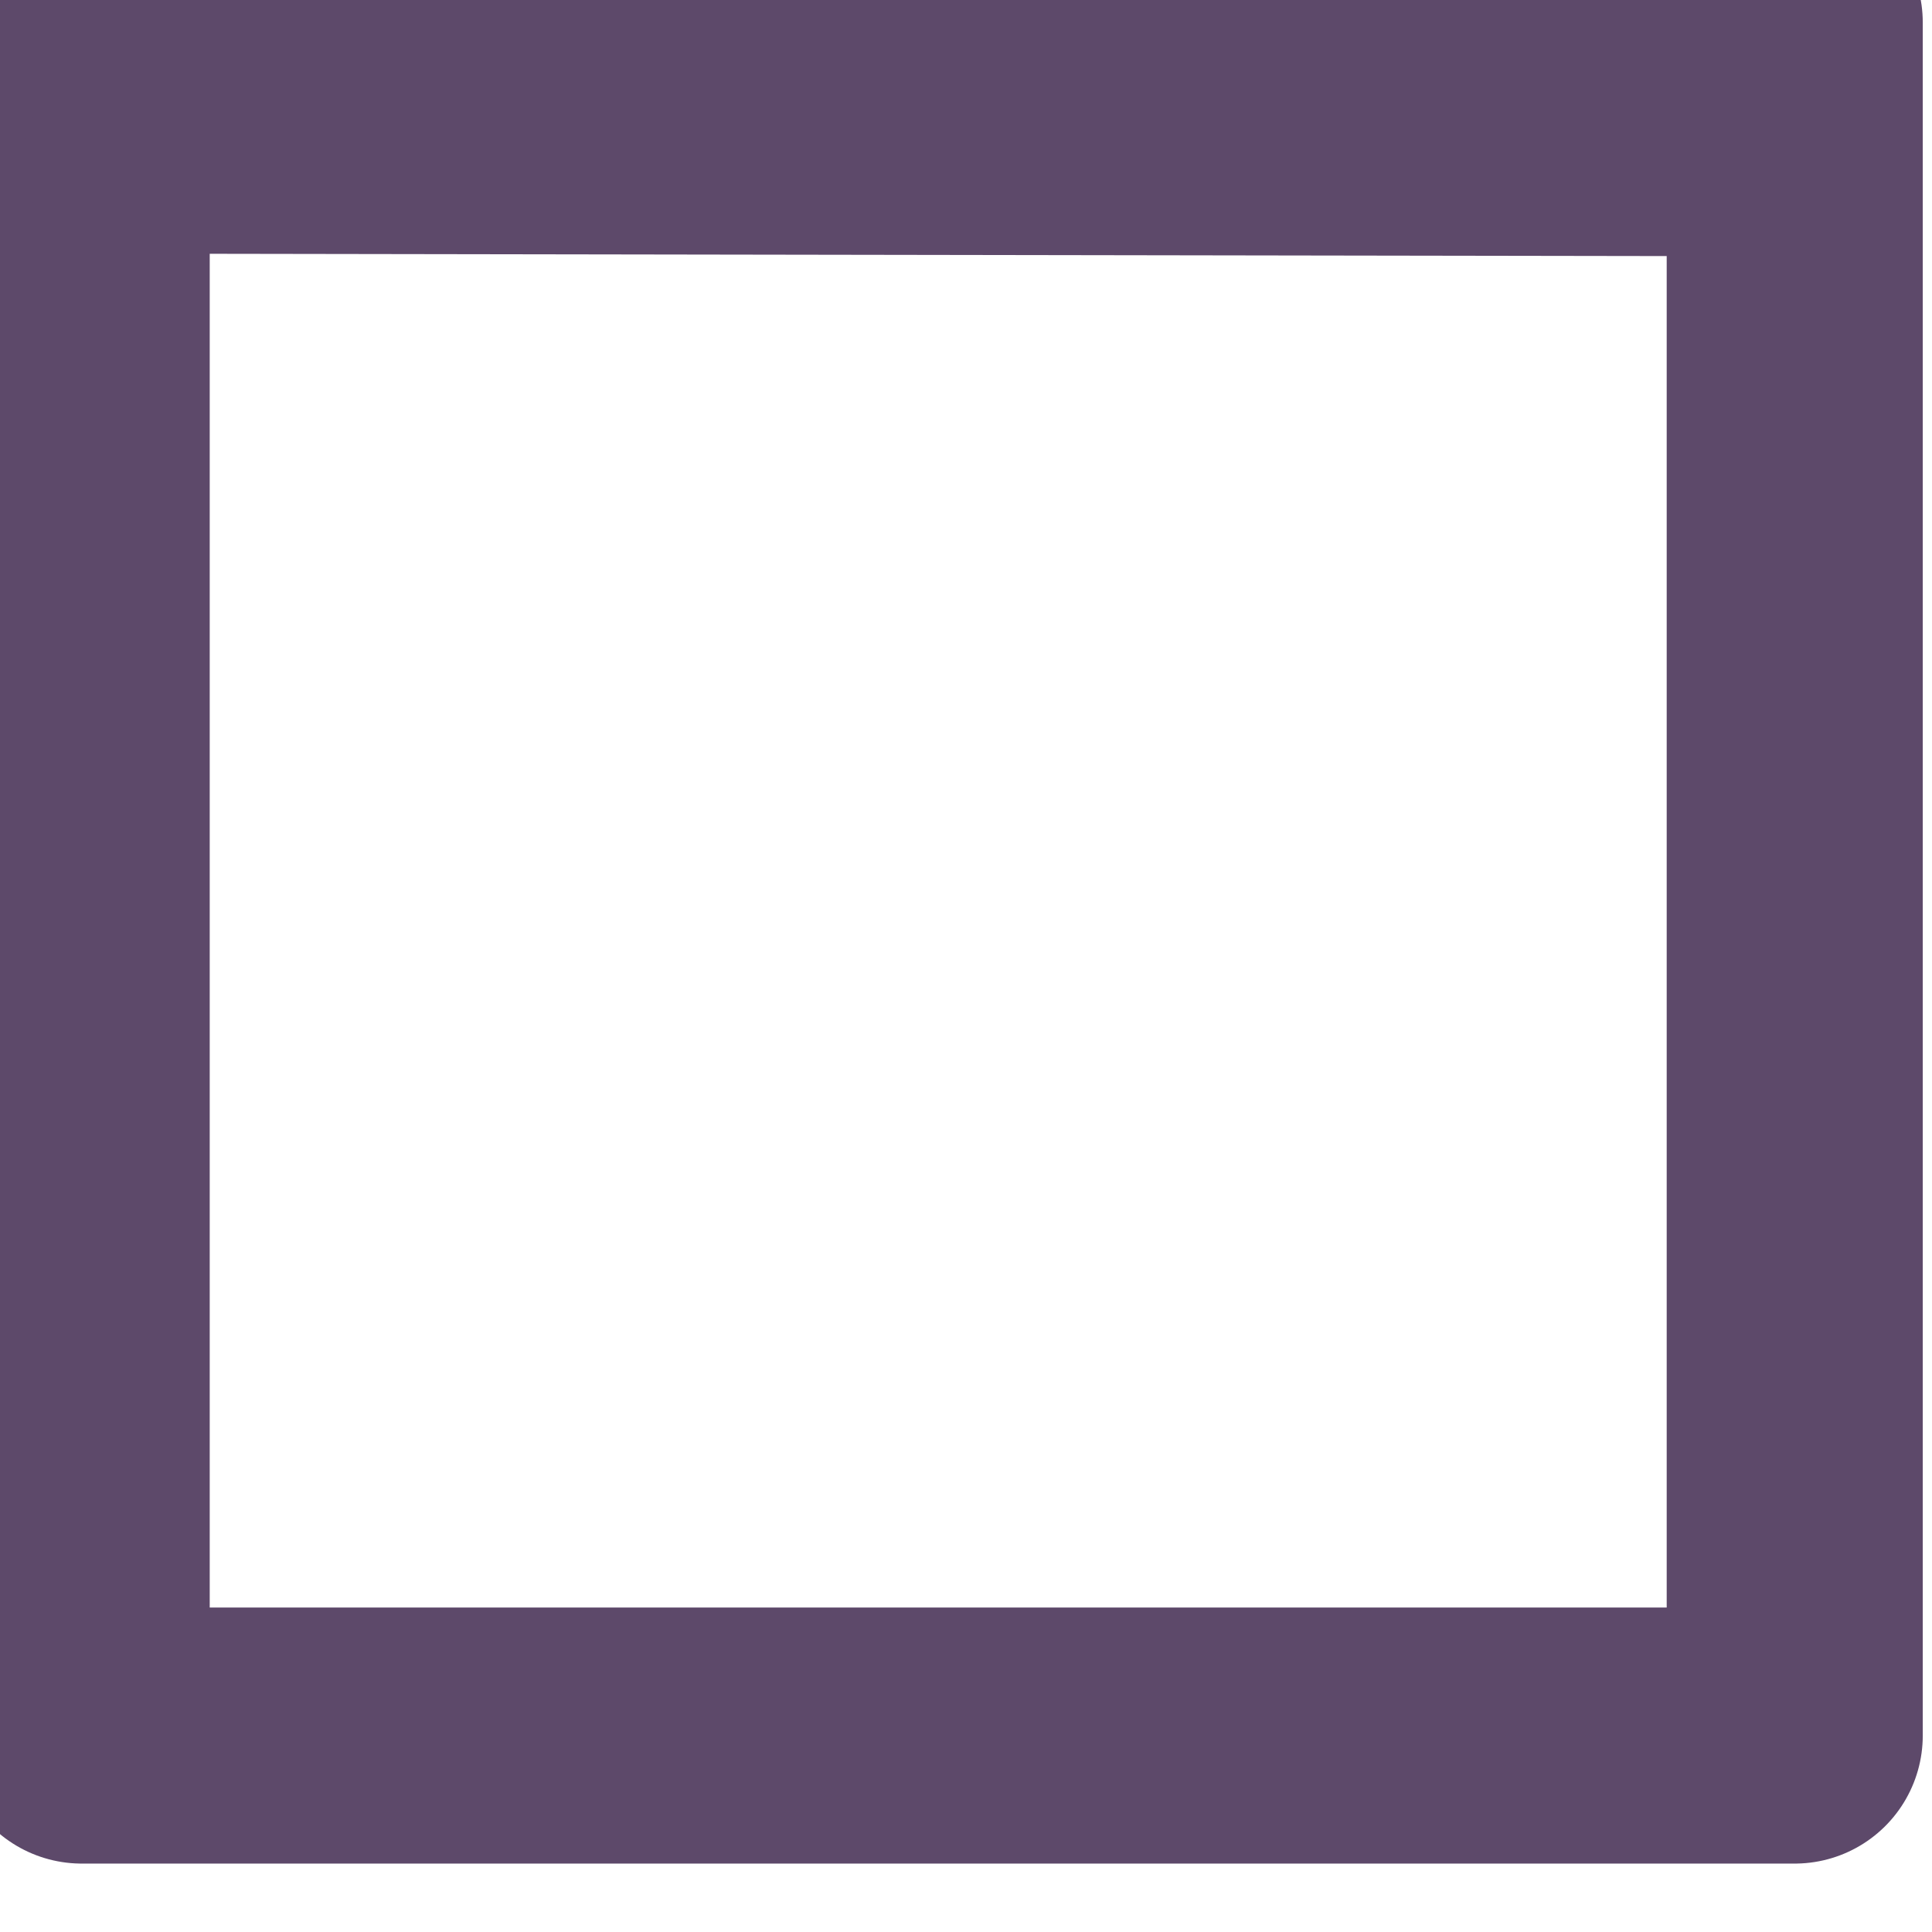
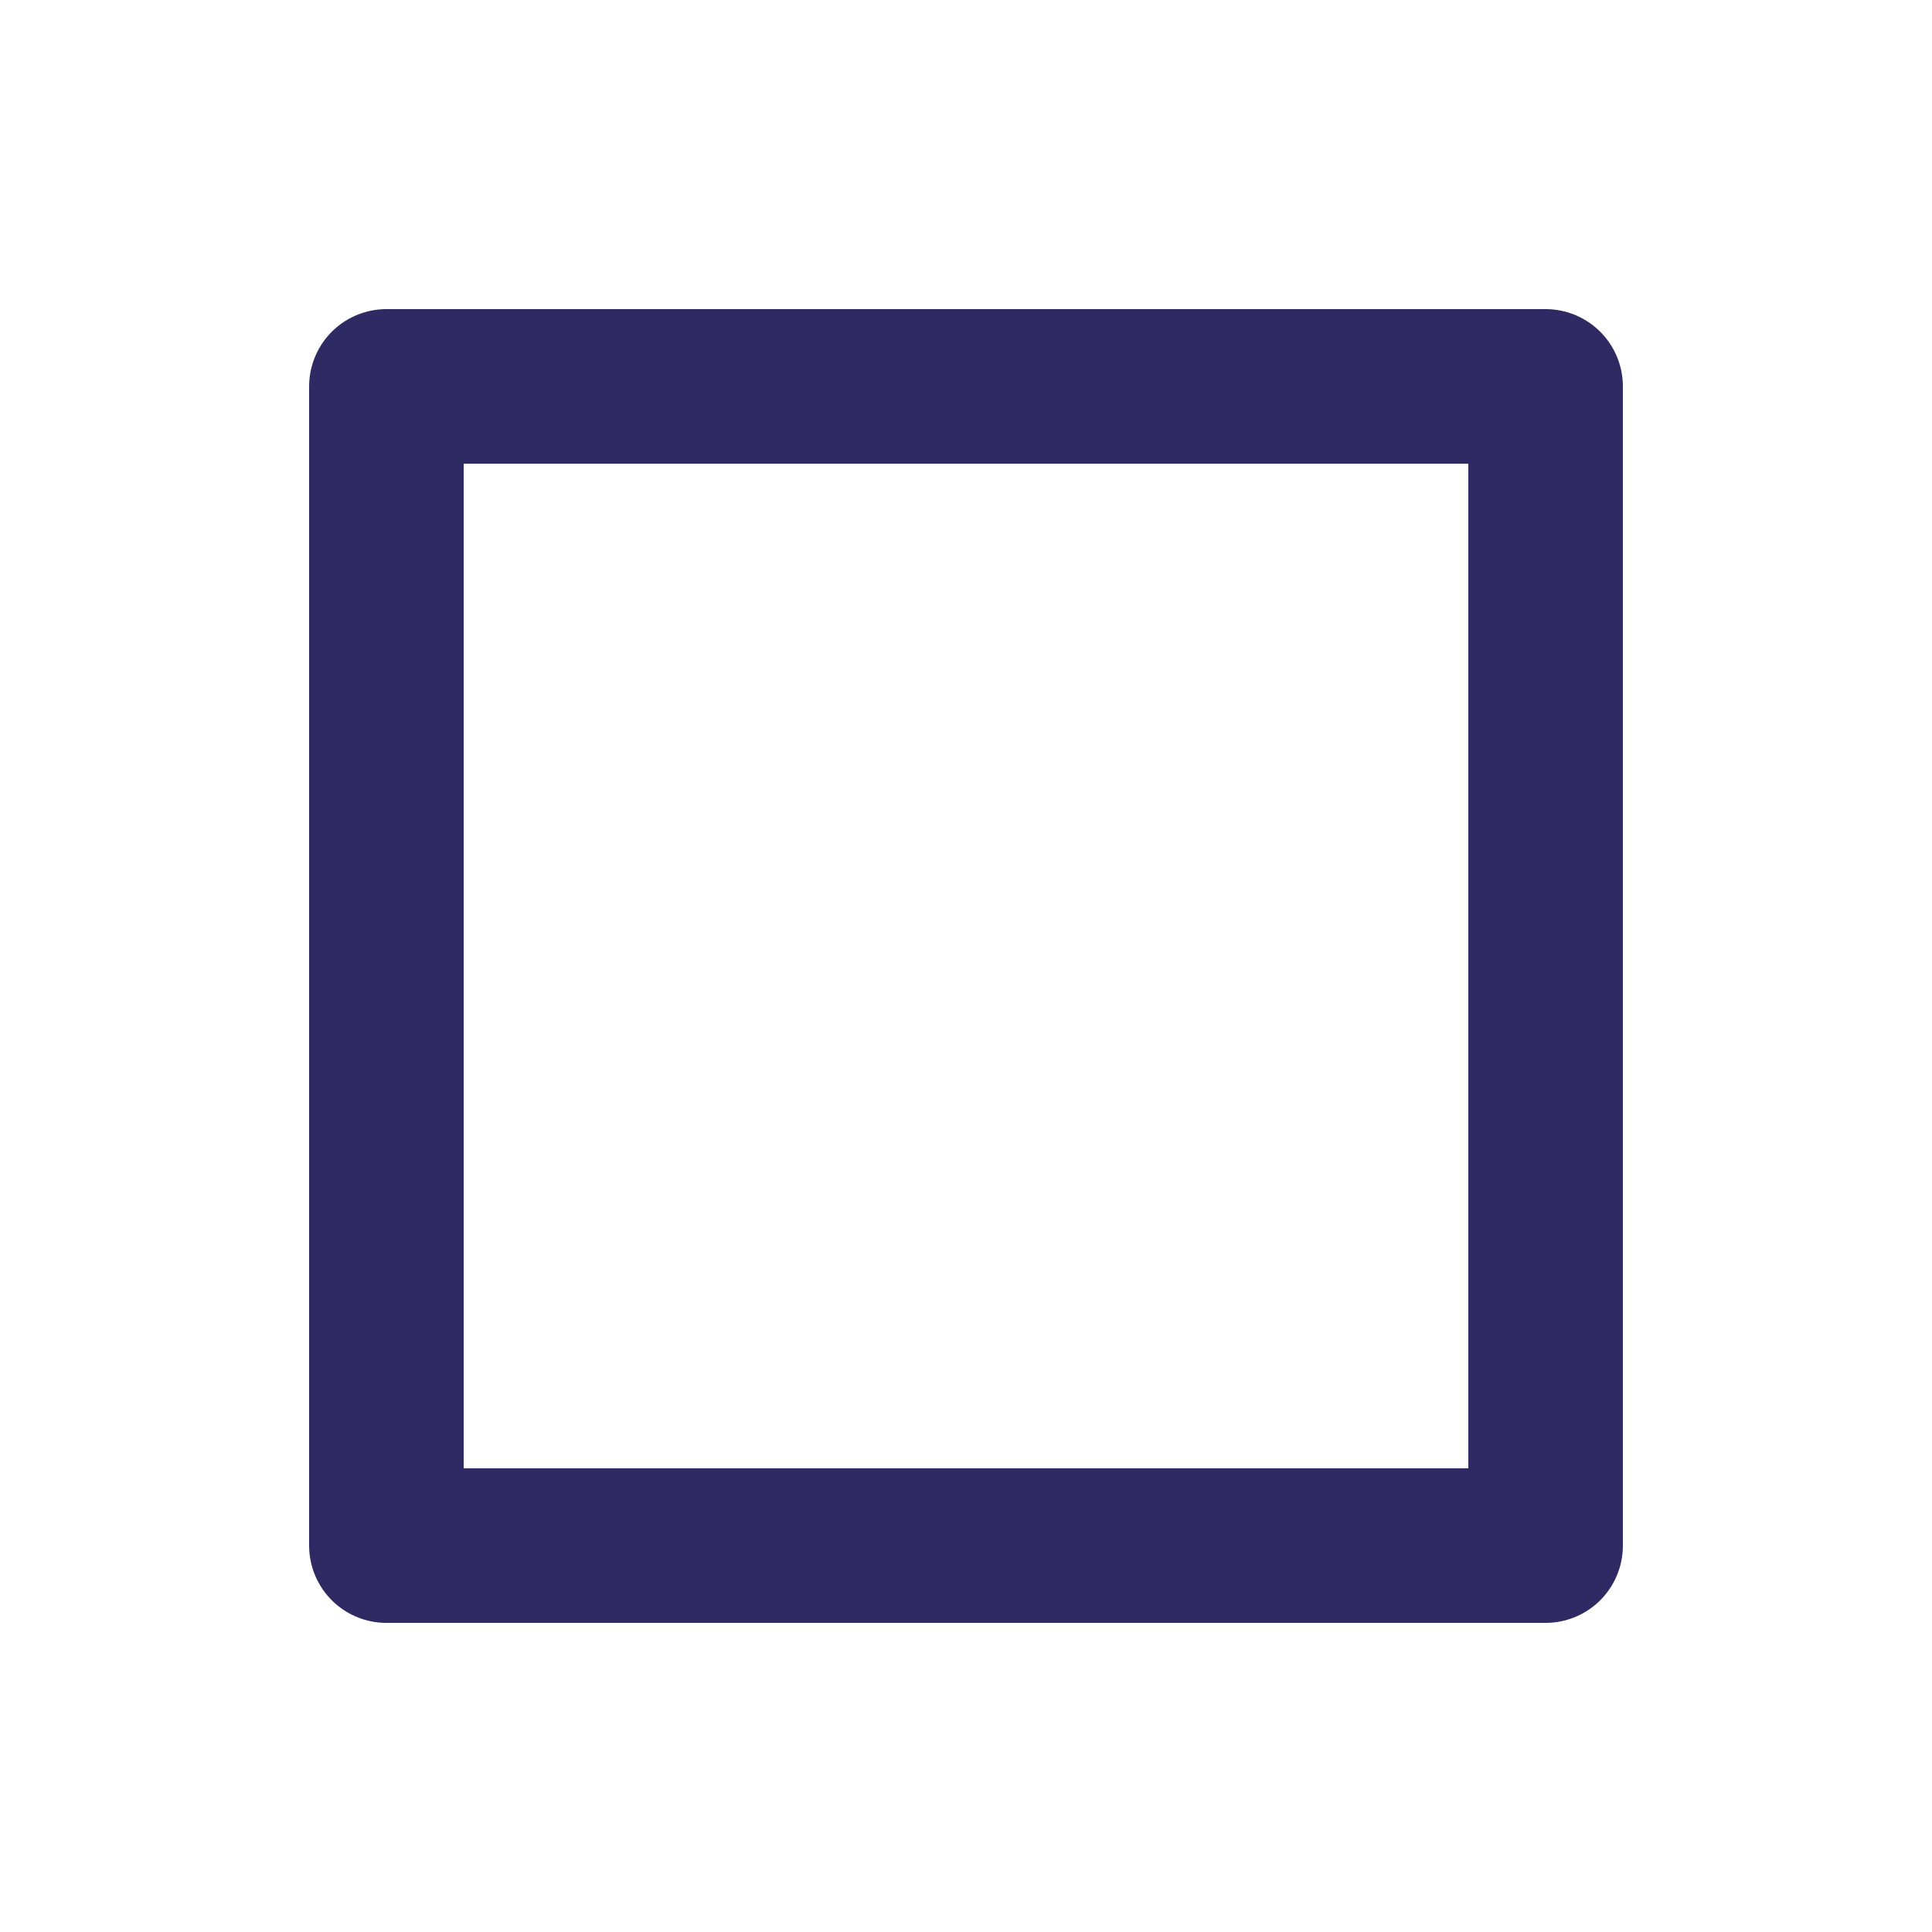
- <svg xmlns="http://www.w3.org/2000/svg" width="8" height="8" viewBox="-795 -215 60 60">
-   <g fill="none" stroke="#5d496a" stroke-linecap="round" stroke-linejoin="round">
-     <path d="m-792.463-214.301h53.2v53.2h-53.2z" stroke-width="7.952" />
-     <path d="m-739.102-209.938-52.3-.082" stroke-width="5.794" />
+ <svg xmlns="http://www.w3.org/2000/svg" width="100%" height="100%" viewBox="0 0 100 100" preserveAspectRatio="none">
+   <g fill="none" stroke="#2f2a63" stroke-linecap="round" stroke-linejoin="round">
+     <path d="M 20 20 h 60 v 60 h -60 z" stroke-width="8" />
+     <path d="M 20 20 h 60" stroke-width="6" />
  </g>
</svg>
